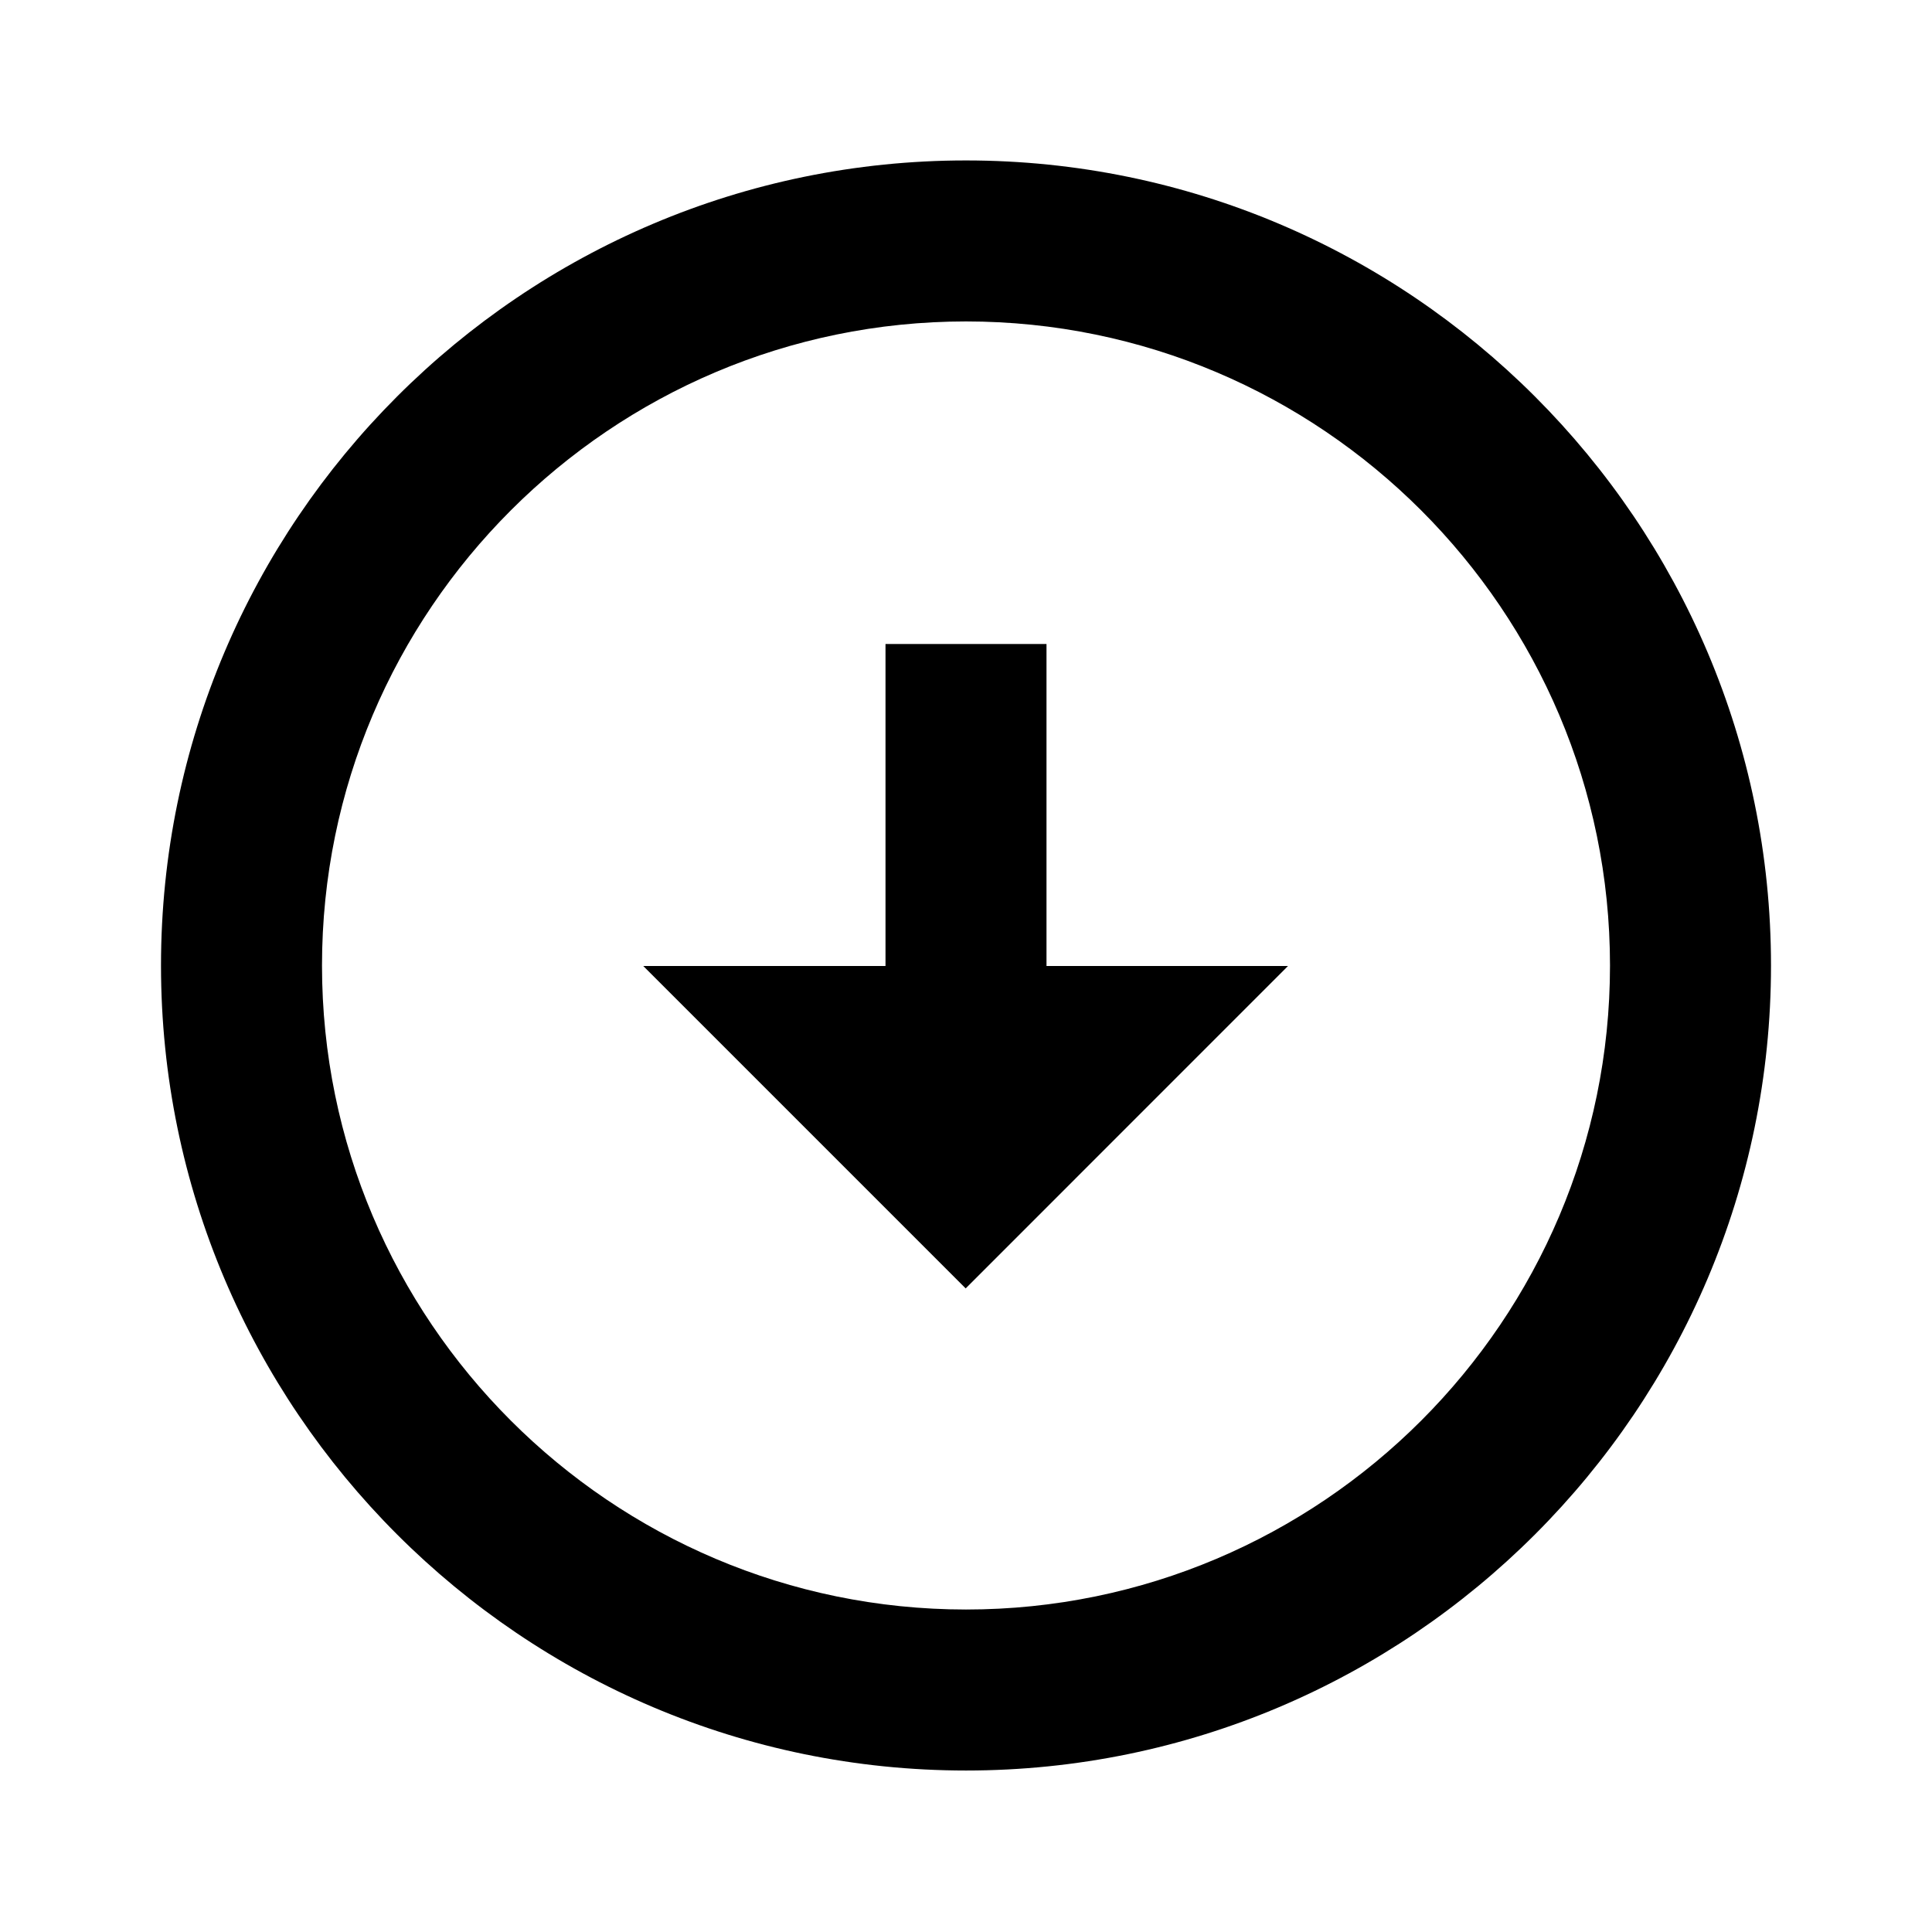
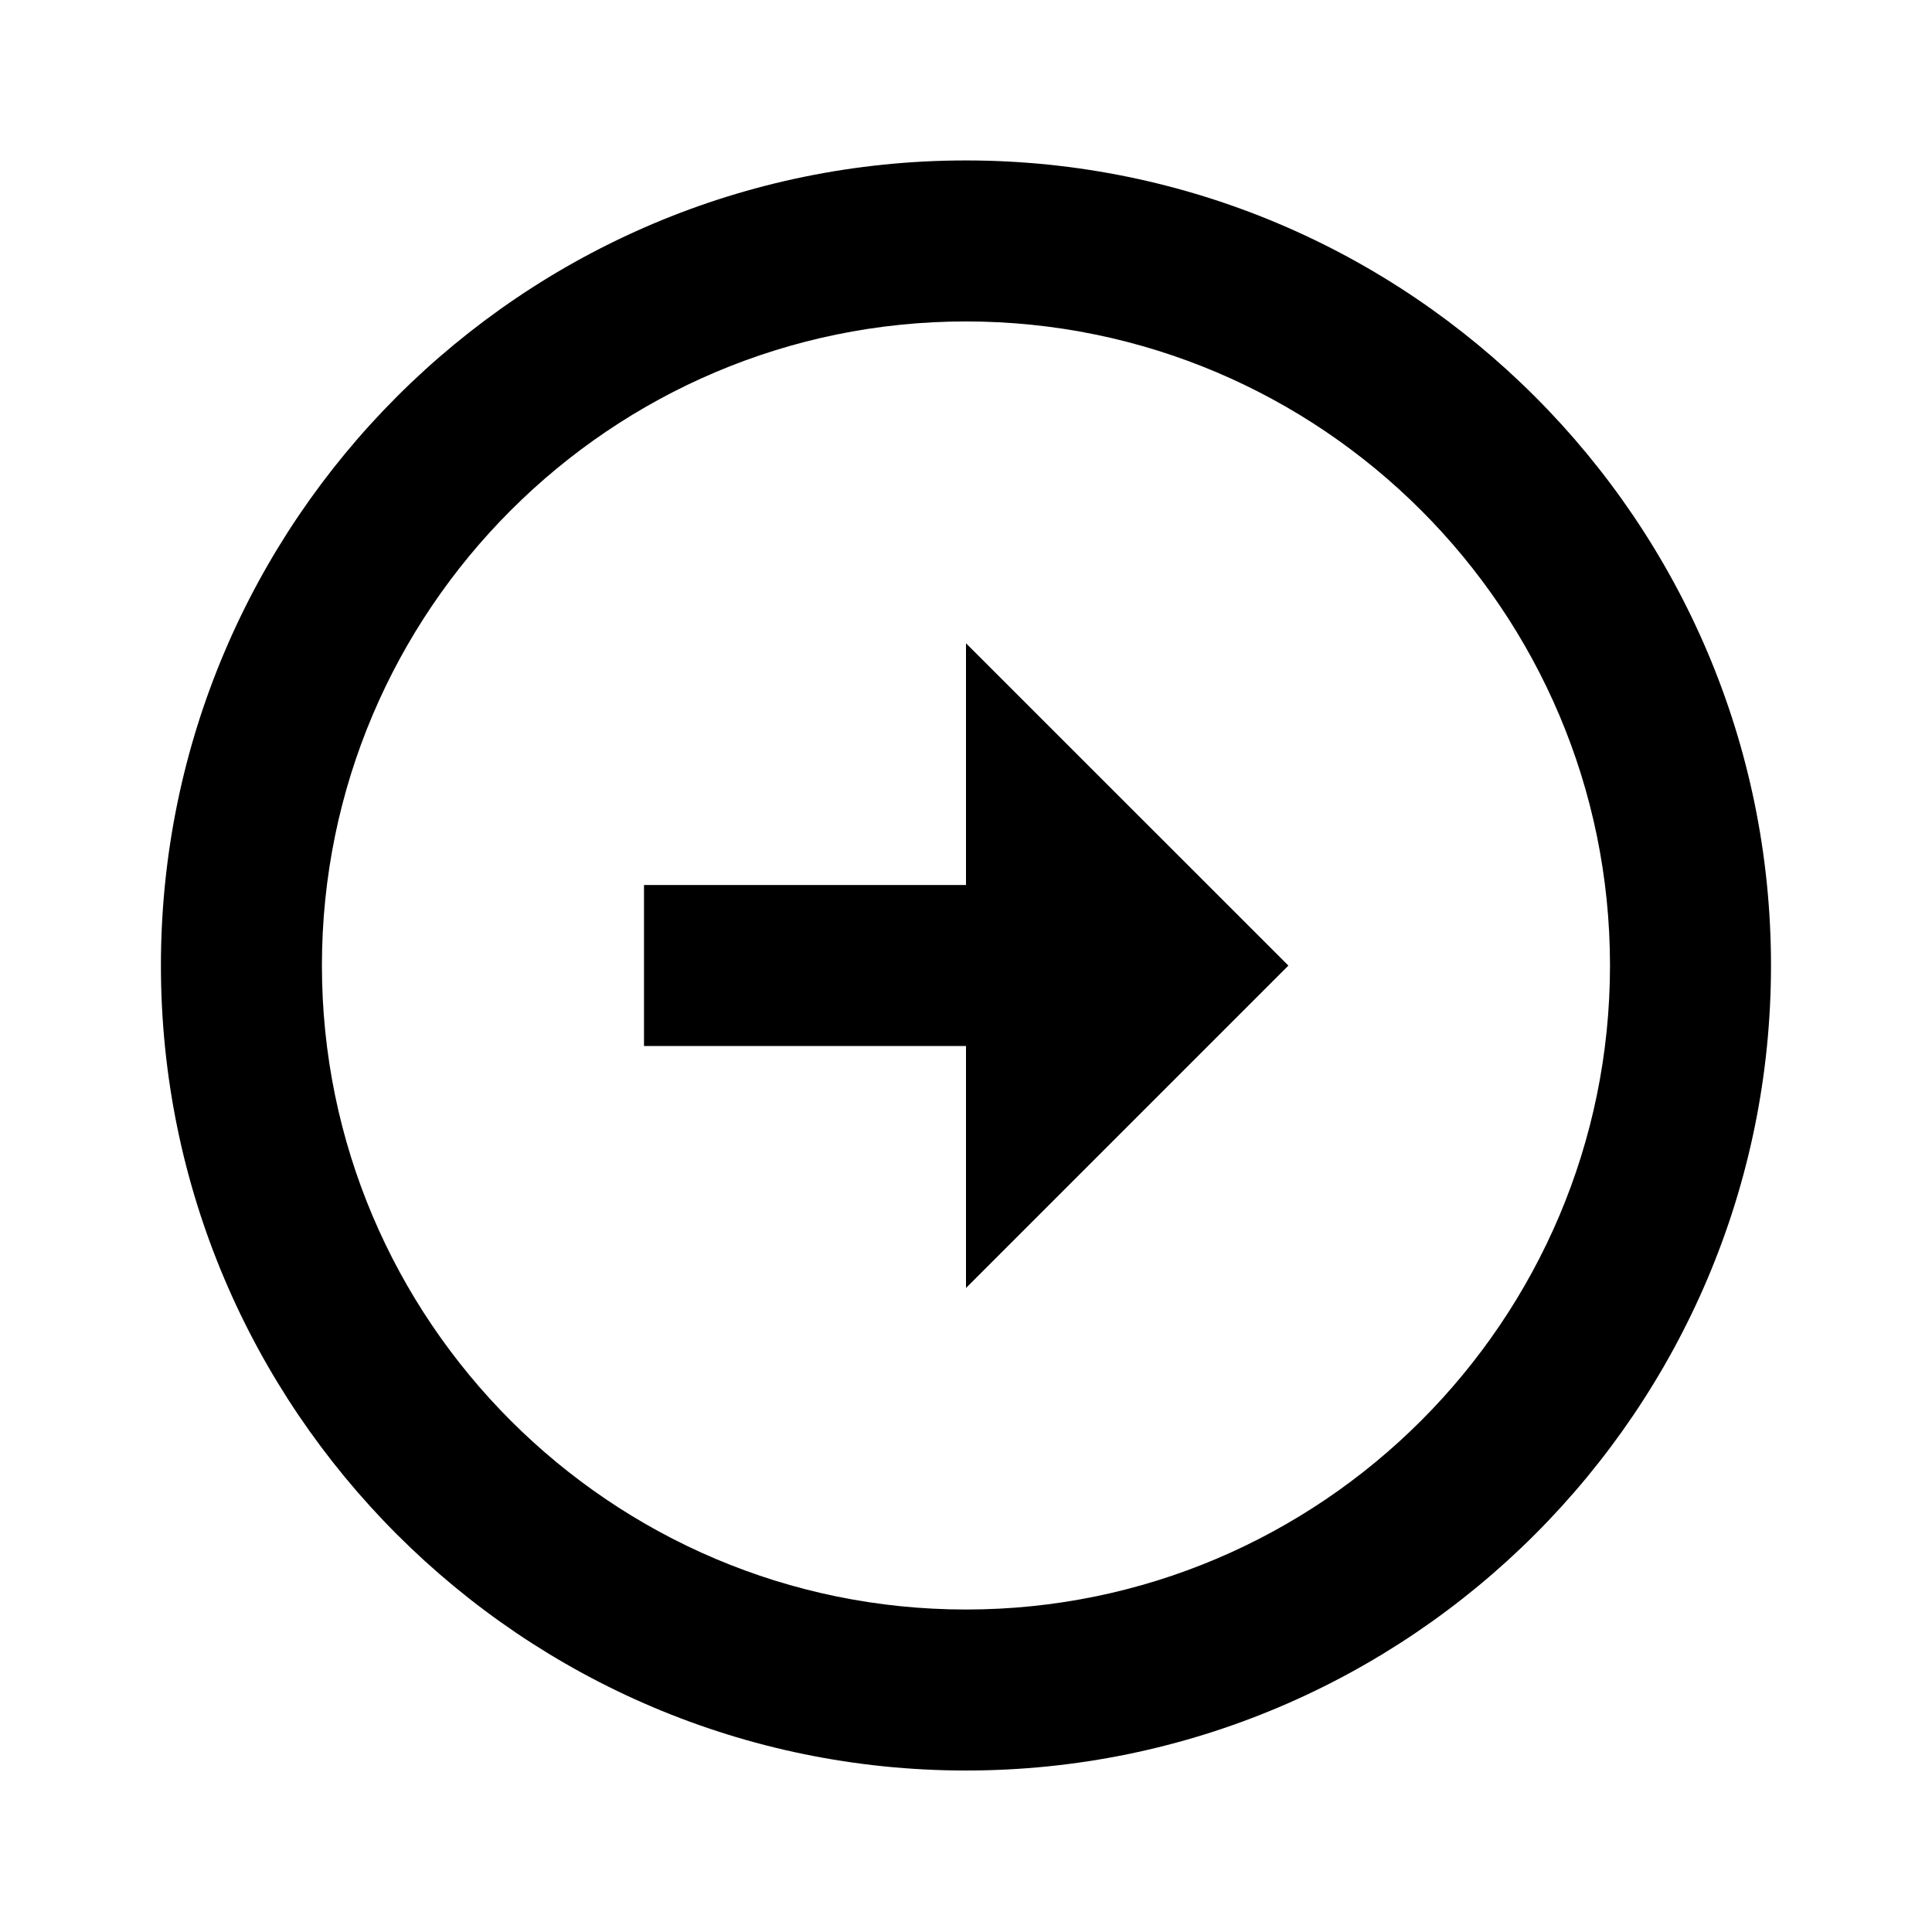
<svg xmlns="http://www.w3.org/2000/svg" width="24" height="24" viewBox="0 0 24 24">
-   <path d="M12 1.993C6.486 1.994 2 6.48 2 11.994c0 5.513 4.486 9.999 10 10 5.514 0 10-4.486 10-10s-4.485-10-10-10.001zm0 18.001c-4.411-.001-8-3.59-8-8 0-4.411 3.589-8 8-8.001 4.411.001 8 3.59 8 8.001s-3.589 8-8 8z" />
-   <path d="M13 8h-2v4H7.991l4.005 4.005L16 12h-3z" />
+   <path d="M11.999 1.993c-5.514.001-10 4.487-10 10.001s4.486 10 10.001 10c5.513 0 9.999-4.486 10-10 0-5.514-4.486-10-10.001-10.001zM12 19.994c-4.412 0-8.001-3.589-8.001-8s3.589-8 8-8.001C16.411 3.994 20 7.583 20 11.994c-.001 4.411-3.59 8-8 8z" />
+   <path d="M12 10.994H8v2h4V16l4.005-4.005L12 7.991z" />
</svg>
